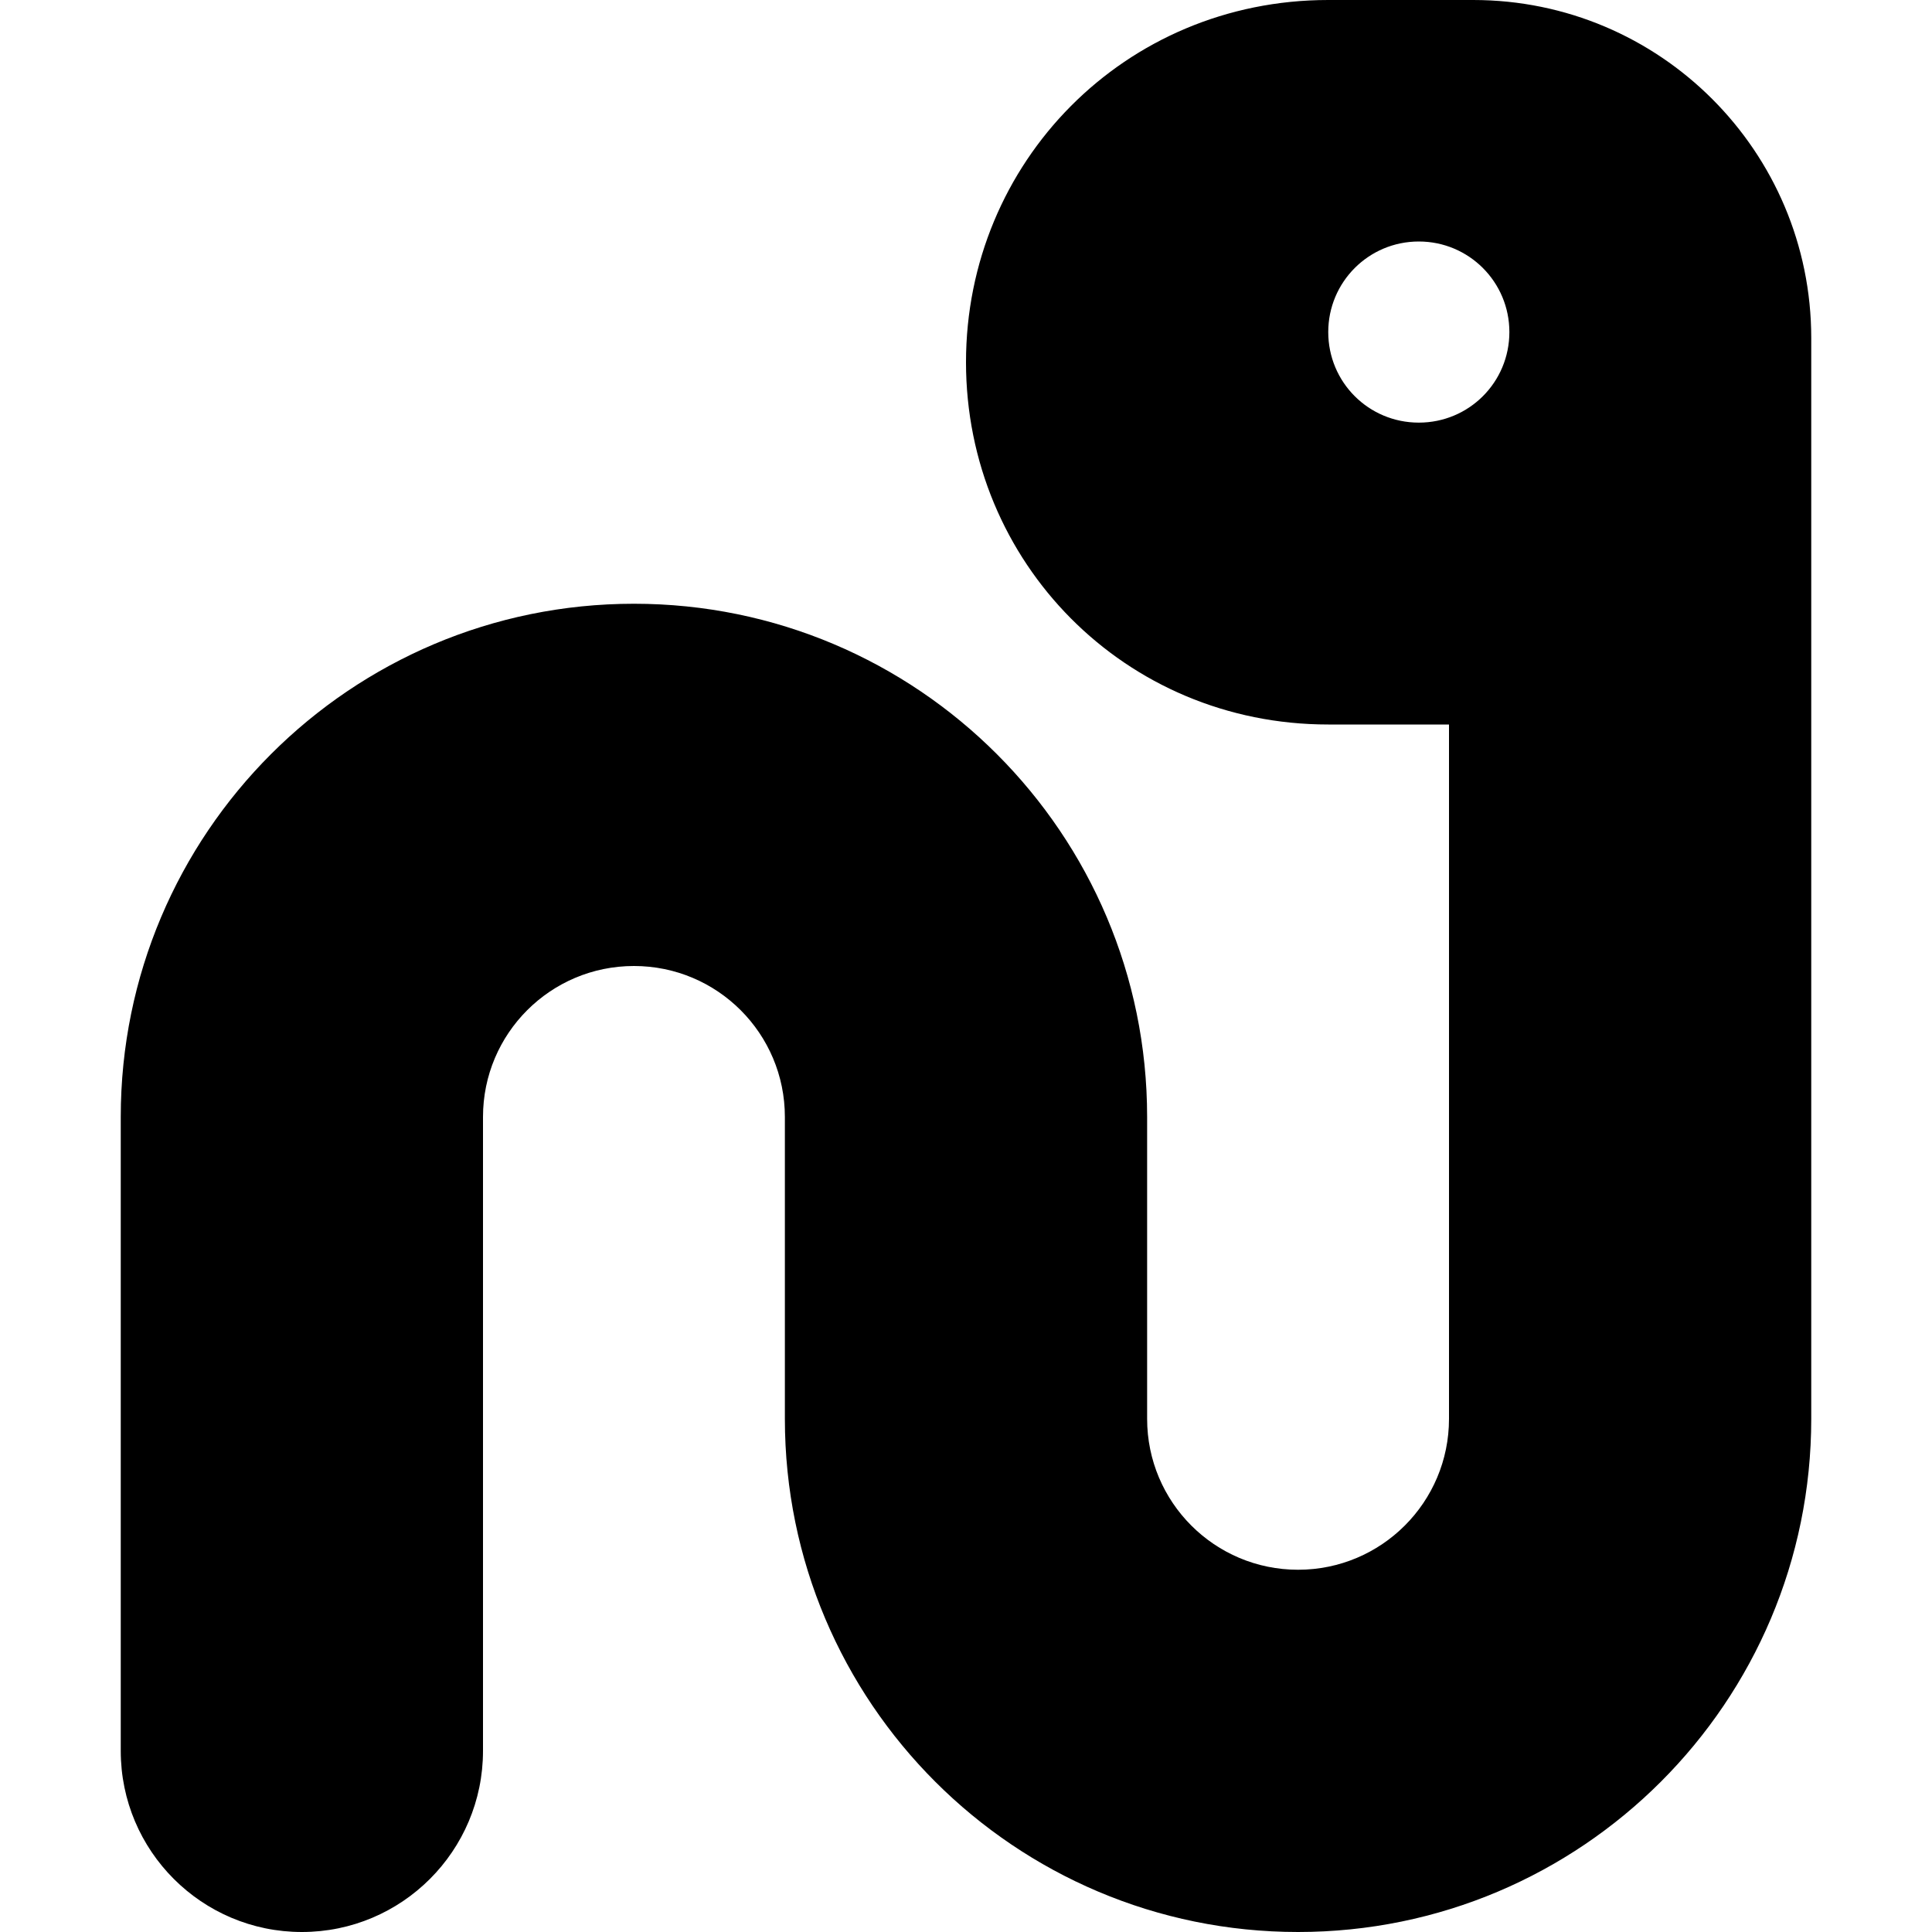
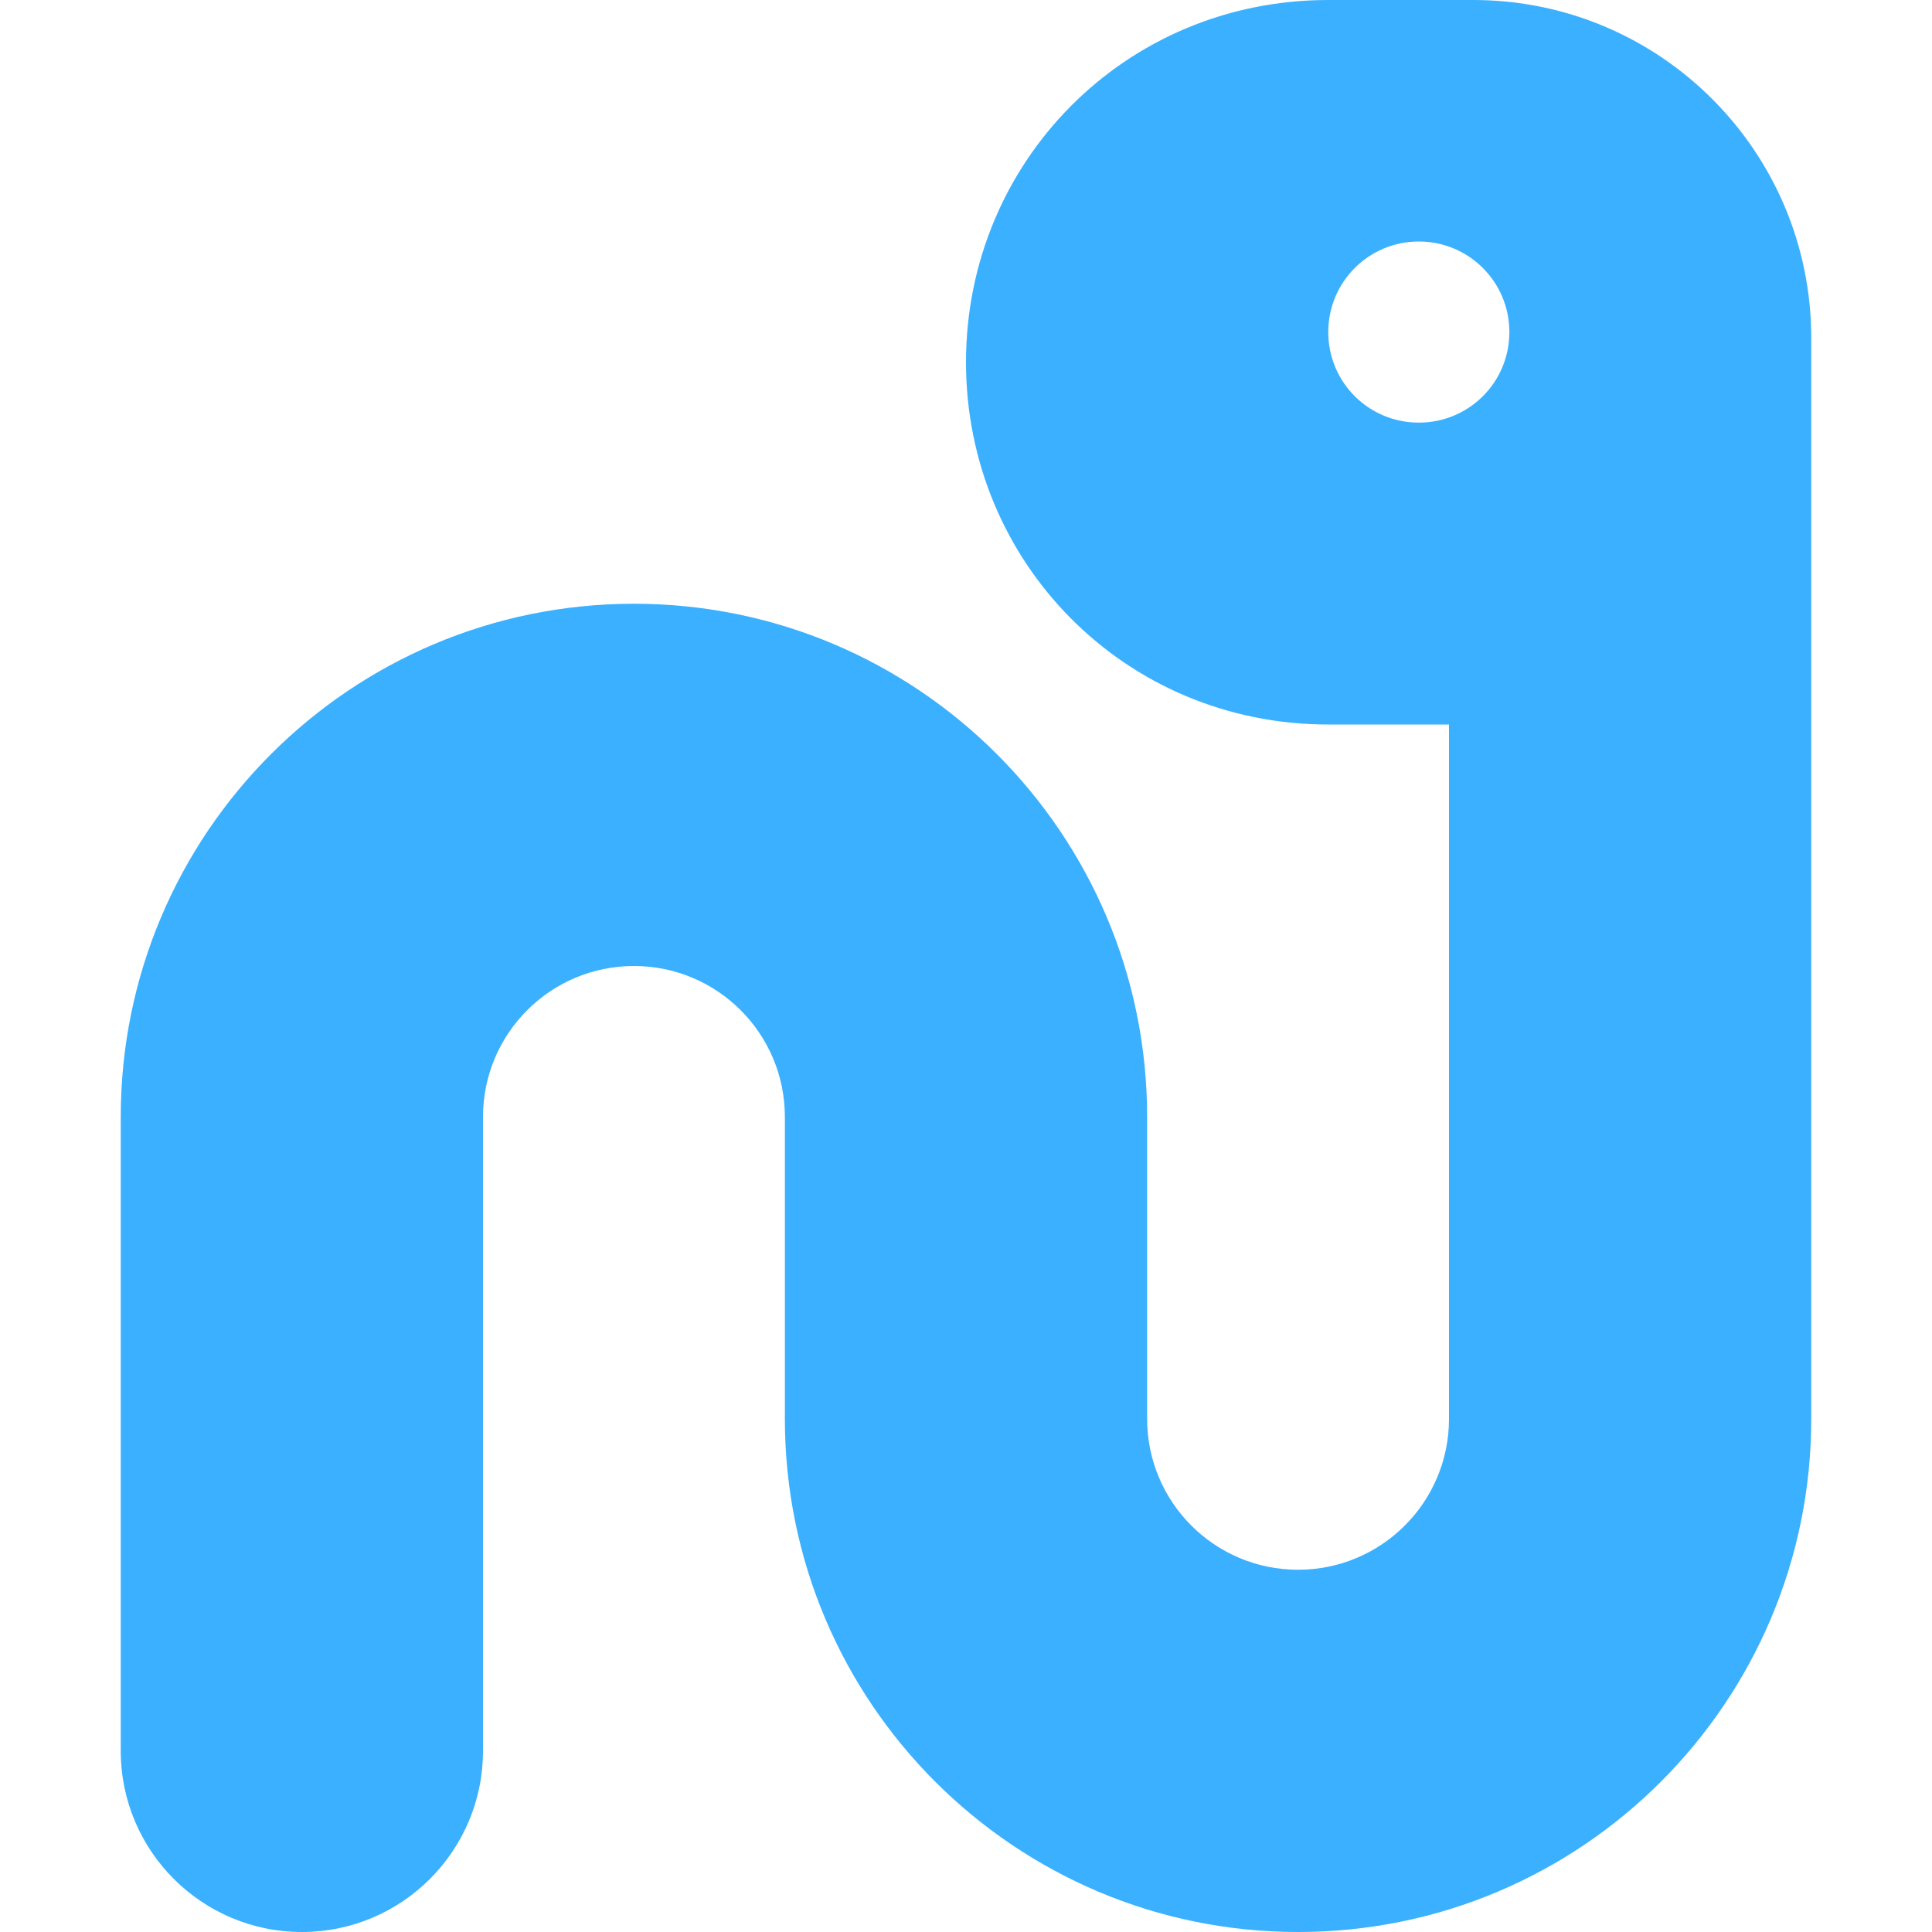
- <svg xmlns="http://www.w3.org/2000/svg" viewBox="0 0 512 512" style="background-color:#F9F2ED">
+ <svg xmlns="http://www.w3.org/2000/svg" viewBox="0 0 512 512" style="fill:#3AB0FF ">
  <path d="M256 96C256 42.98 298.1 0 352 0H390.4C439.9 0 480 40.12 480 89.6V376C480 451.1 419.1 512 344 512C268.9 512 208 451.1 208 376V296C208 273.9 190.1 256 168 256C145.9 256 128 273.9 128 296V464C128 490.5 106.5 512 80 512C53.49 512 32 490.5 32 464V296C32 220.9 92.89 160 168 160C243.1 160 304 220.9 304 296V376C304 398.1 321.9 416 344 416C366.1 416 384 398.1 384 376V192H352C298.1 192 256 149 256 96zM376 64C362.7 64 352 74.75 352 88C352 101.3 362.7 112 376 112C389.3 112 400 101.3 400 88C400 74.75 389.3 64 376 64z" />
</svg>
